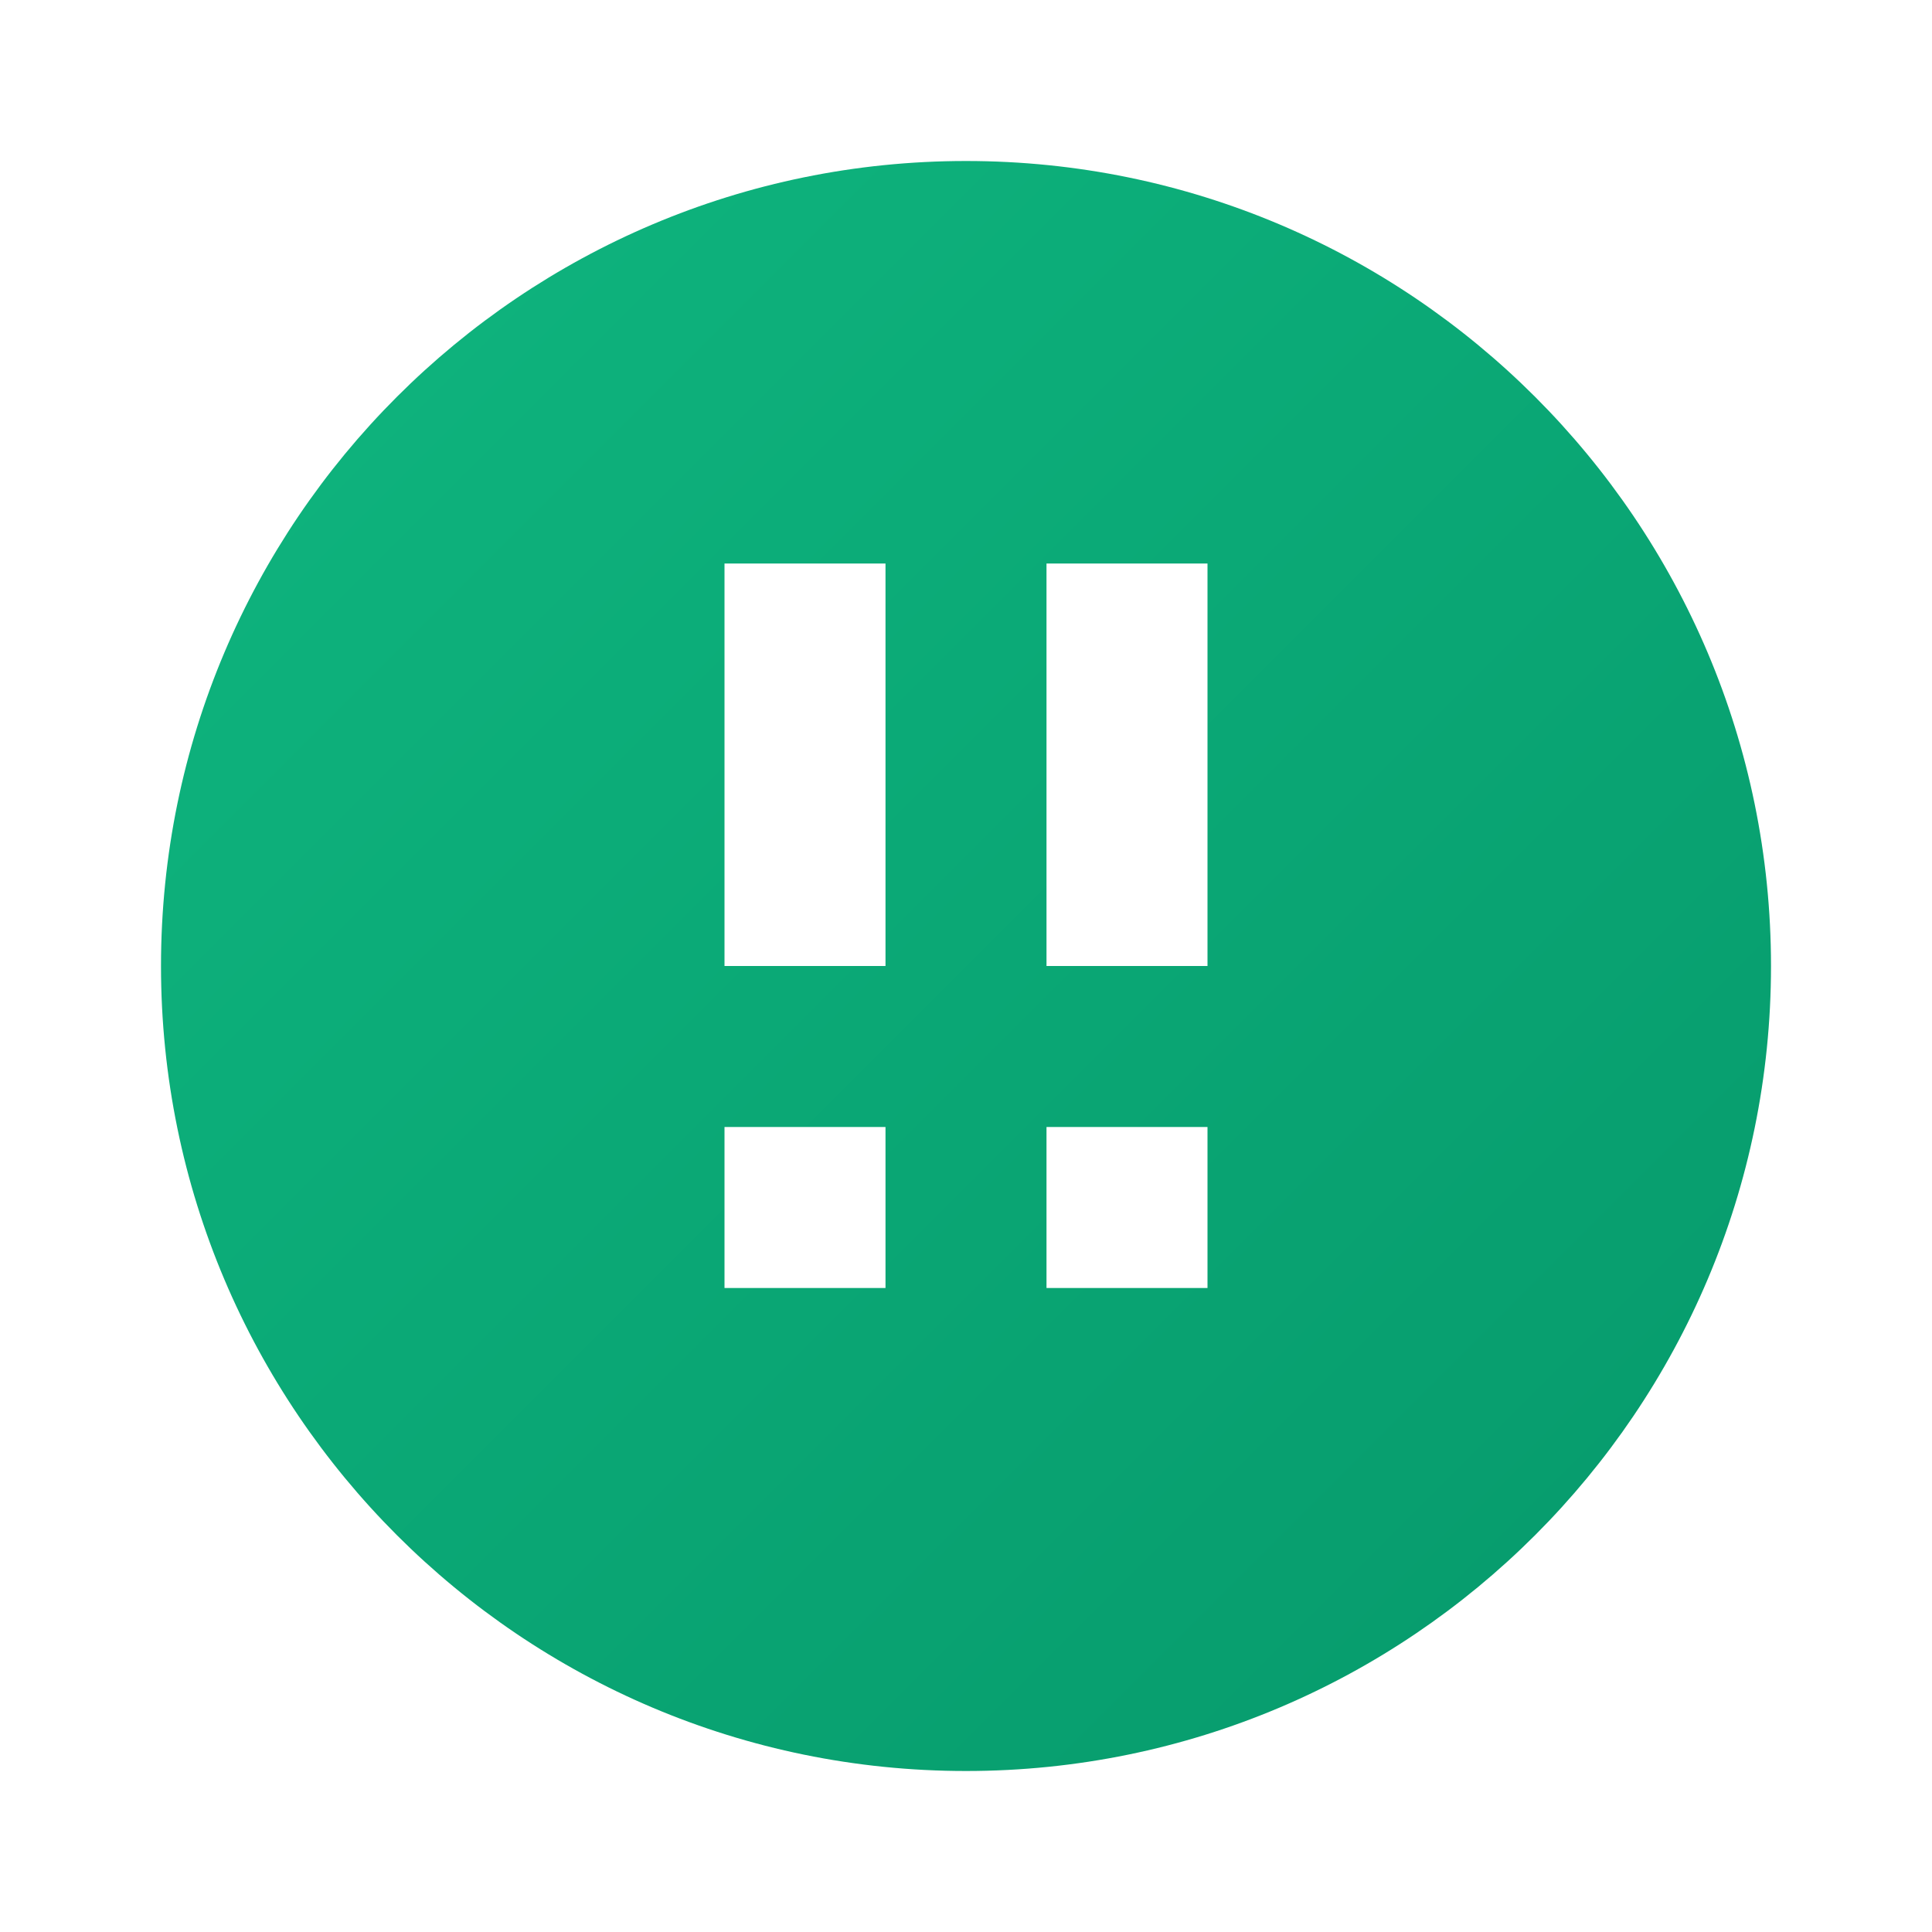
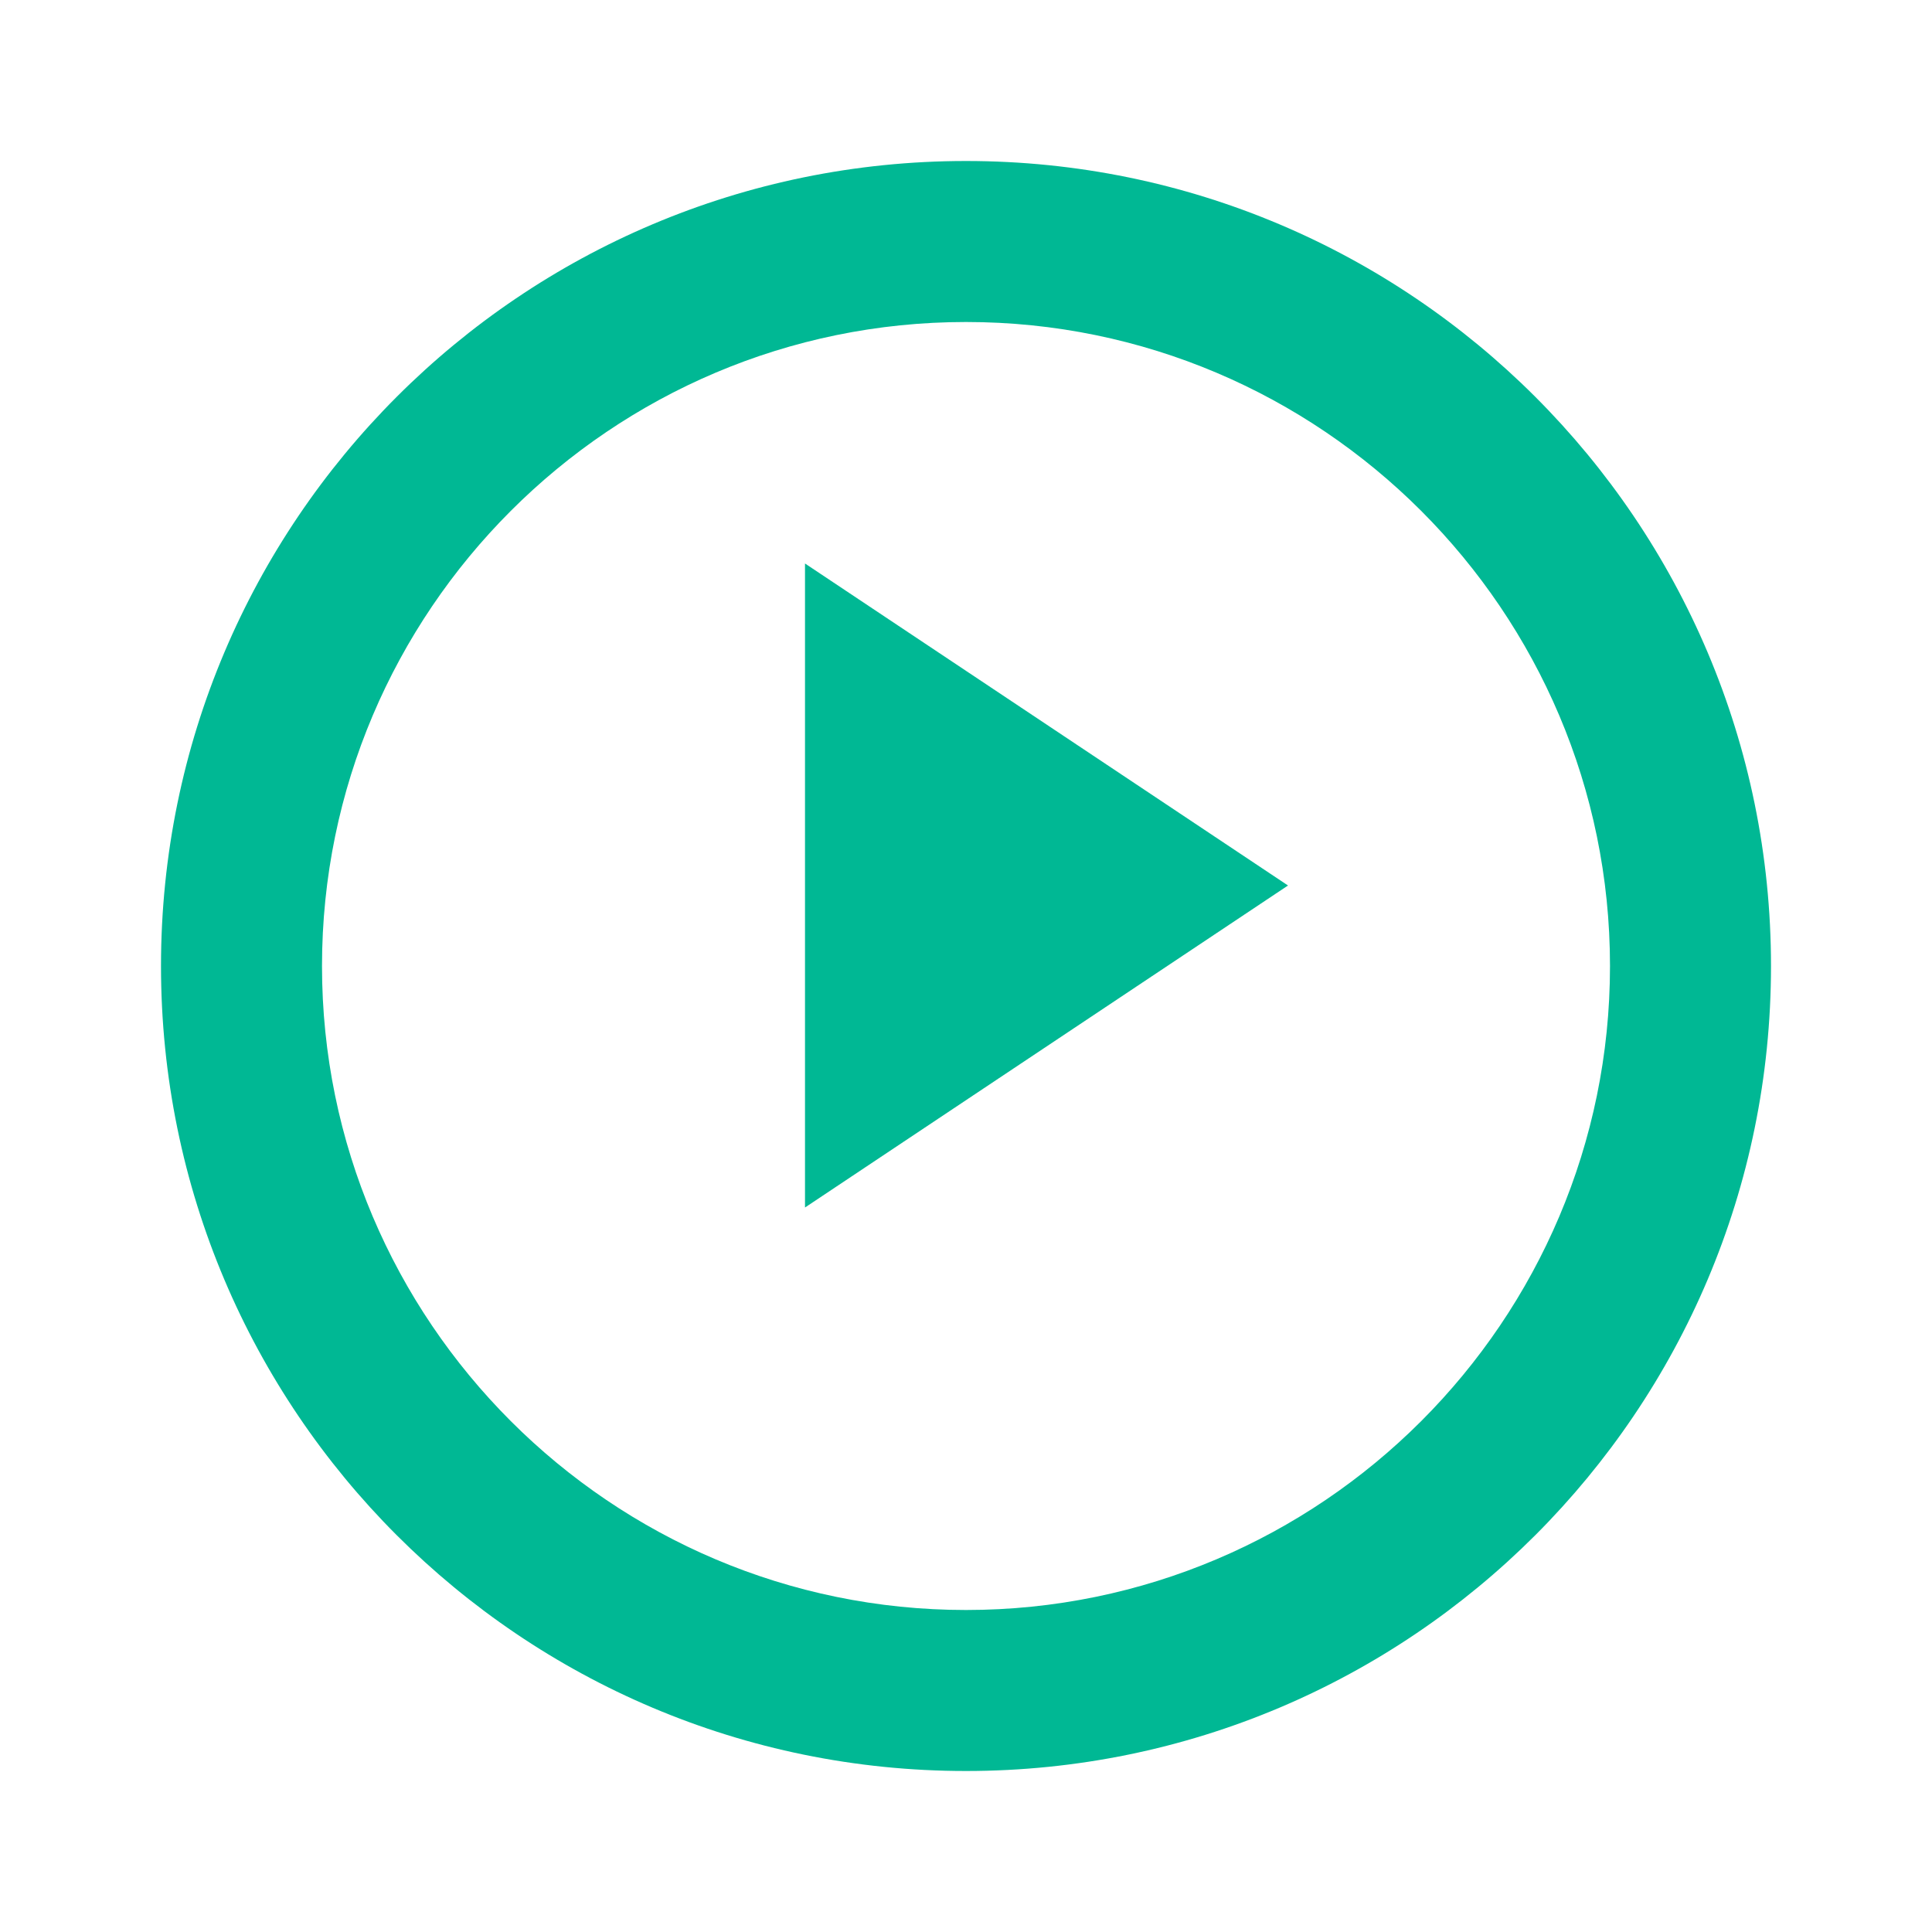
- <svg xmlns="http://www.w3.org/2000/svg" width="24" height="24" viewBox="0 0 24 24" fill="none">
-   <defs>
-     <linearGradient id="coquiGradient" x1="0" y1="0" x2="24" y2="24" gradientUnits="userSpaceOnUse">
-       <stop offset="0%" style="stop-color:#10b981" />
-       <stop offset="100%" style="stop-color:#059669" />
-     </linearGradient>
-   </defs>
-   <path d="M12 2C6.48 2 2 6.48 2 12s4.48 10 10 10 10-4.48 10-10S17.52 2 12 2zm-1 14H9v-2h2v2zm0-4H9V7h2v5zm4 4h-2v-2h2v2zm0-4h-2V7h2v5z" fill="url(#coquiGradient)" />
+ <svg xmlns="http://www.w3.org/2000/svg" viewBox="0 0 24 24">
+   <path fill="#00B894" d="M12 2C6.477 2 2 6.477 2 12c0 5.524 4.477 10 10 10s10-4.476 10-10c0-5.523-4.477-10-10-10zm0 18c-4.411 0-8-3.589-8-8s3.589-8 8-8 8 3.589 8 8-3.589 8-8 8zm4-9l-6 4V7l6 4z" />
</svg>
